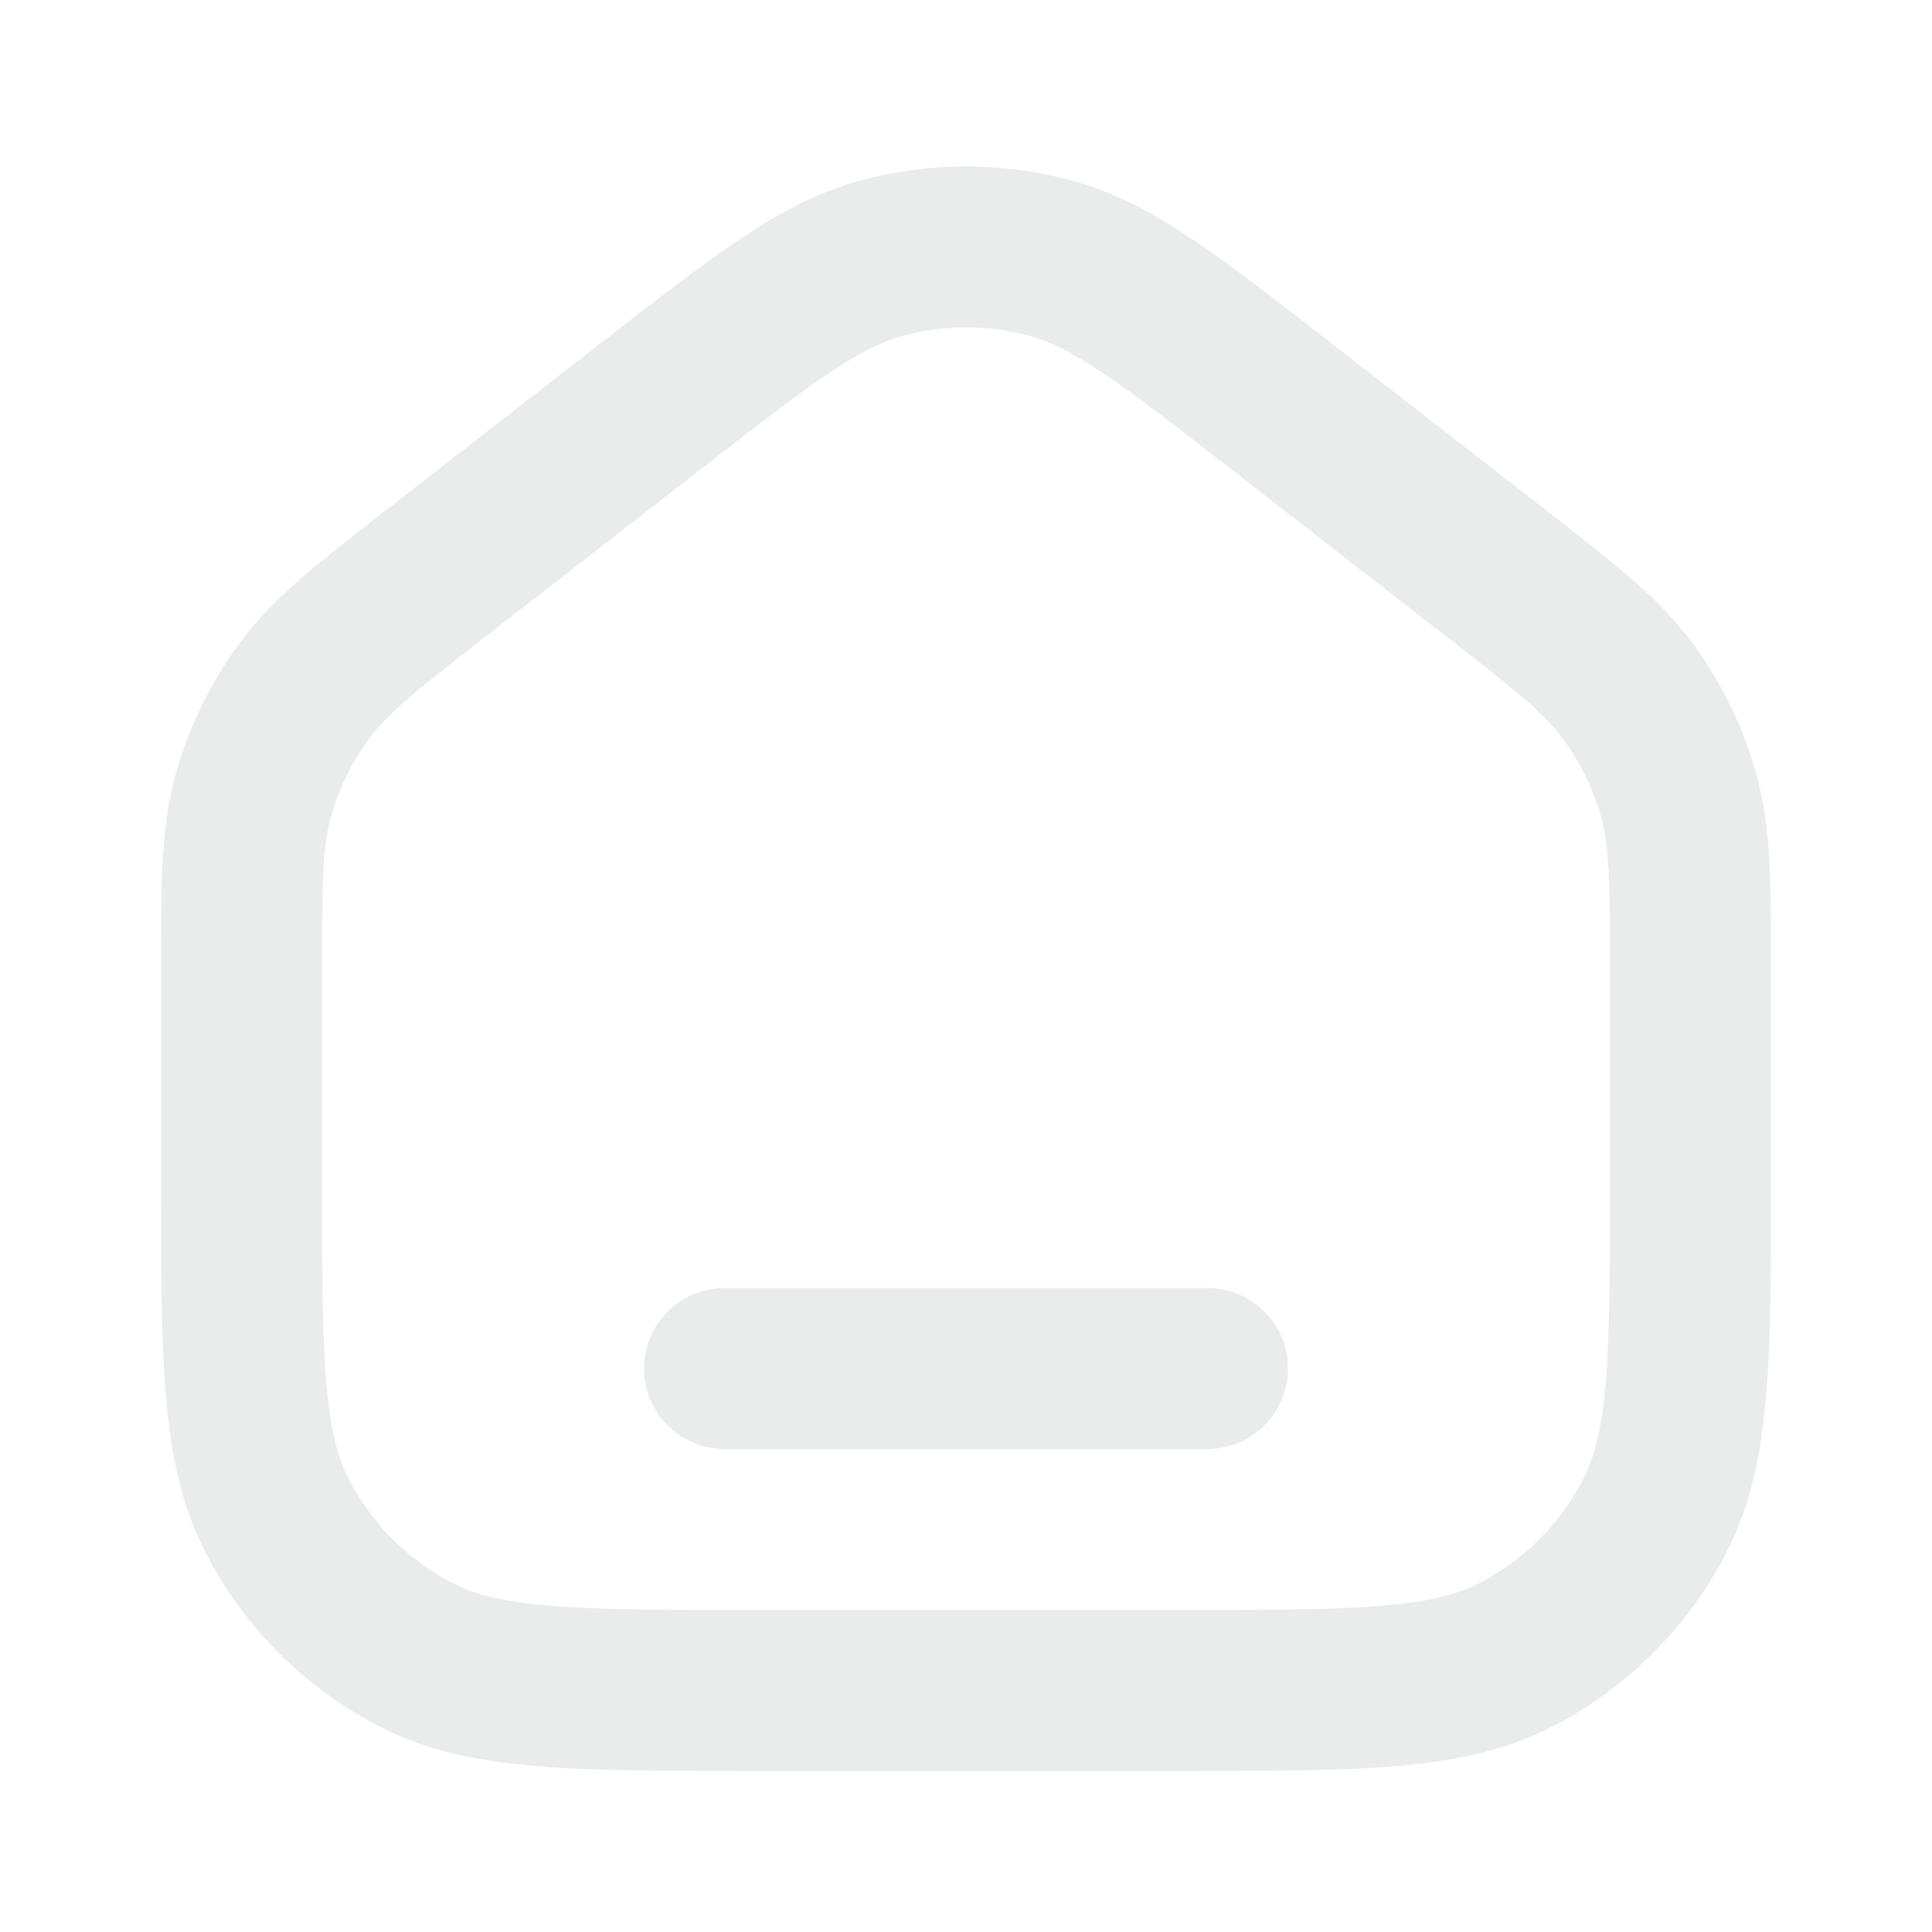
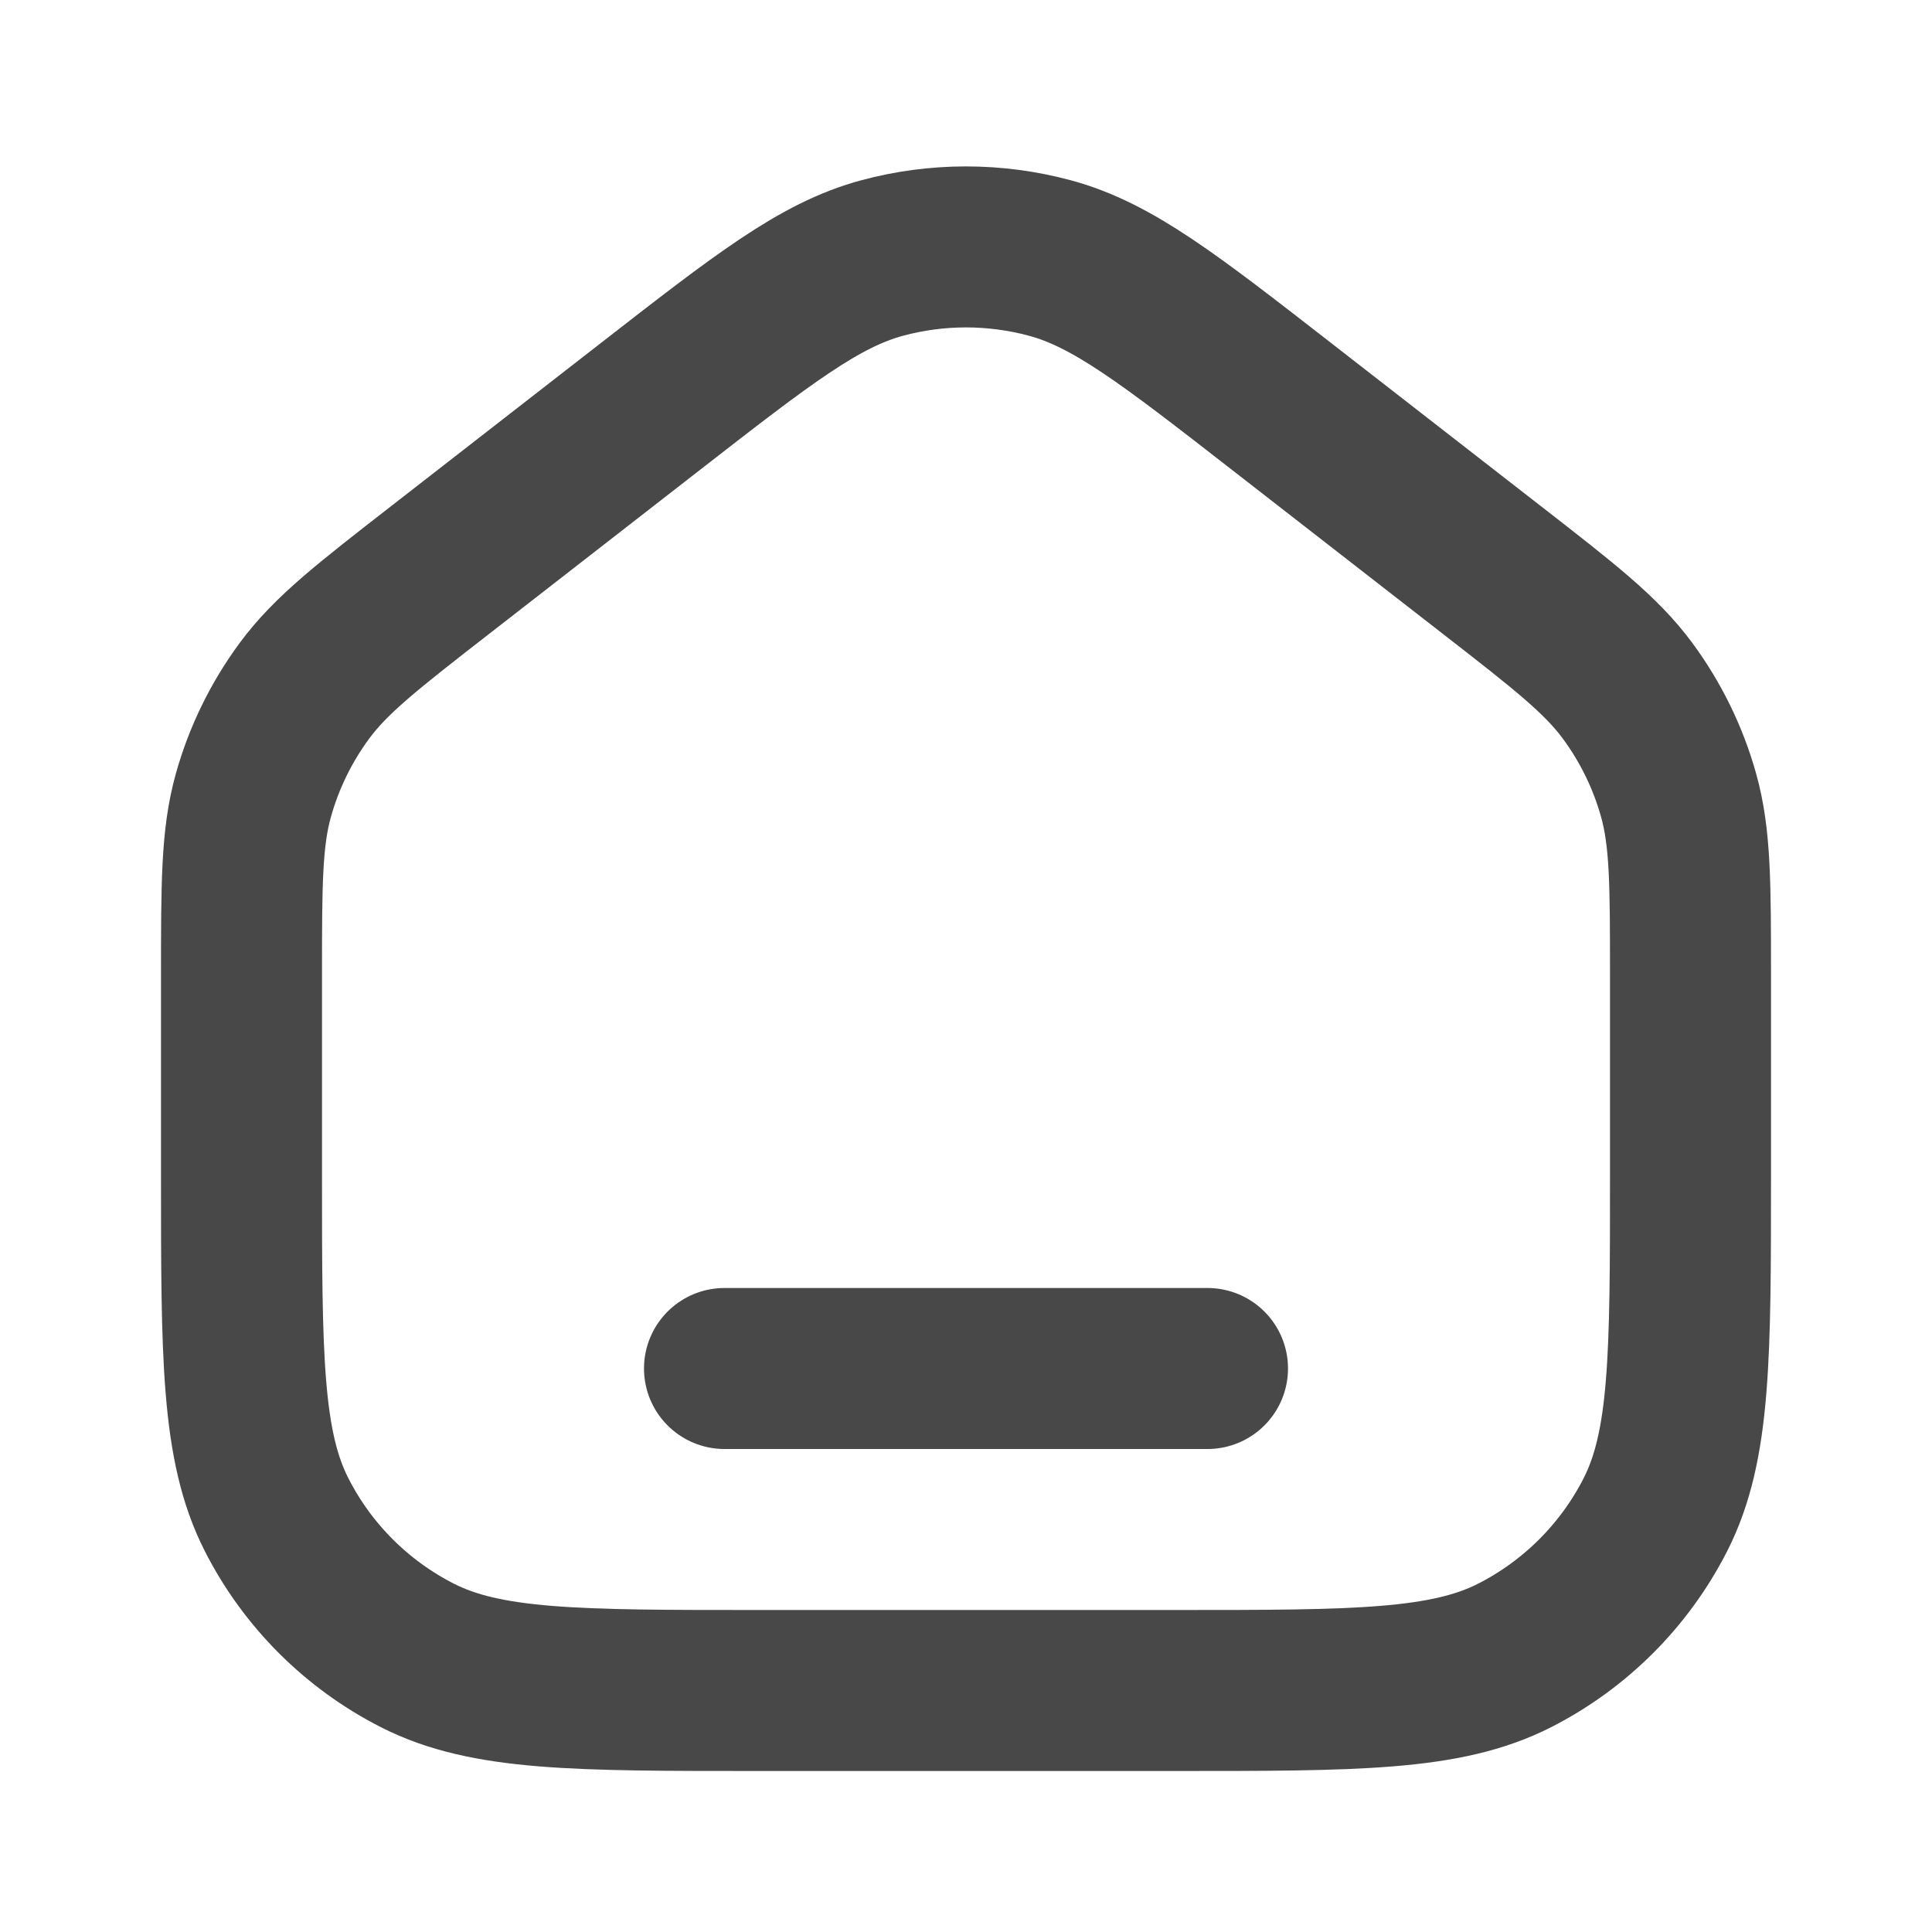
<svg xmlns="http://www.w3.org/2000/svg" width="800px" height="800px" viewBox="0 0 24 24" fill="none">
-   <path d="M9 17H15M3 14.6V12.13C3 10.981 3 10.407 3.148 9.878C3.279 9.41 3.495 8.969 3.784 8.578C4.111 8.136 4.564 7.783 5.471 7.078L8.071 5.056C9.476 3.963 10.179 3.416 10.955 3.206C11.639 3.021 12.361 3.021 13.045 3.206C13.821 3.416 14.524 3.963 15.929 5.056L18.529 7.078C19.436 7.783 19.889 8.136 20.216 8.578C20.505 8.969 20.721 9.41 20.852 9.878C21 10.407 21 10.981 21 12.13V14.6C21 16.84 21 17.96 20.564 18.816C20.18 19.569 19.569 20.18 18.816 20.564C17.96 21 16.84 21 14.6 21H9.4C7.16 21 6.04 21 5.184 20.564C4.431 20.18 3.819 19.569 3.436 18.816C3 17.96 3 16.84 3 14.6Z" stroke="#eaebeb" stroke-width="2" stroke-linecap="round" stroke-linejoin="round" />
+   <path d="M9 17H15M3 14.6V12.13C3 10.981 3 10.407 3.148 9.878C3.279 9.41 3.495 8.969 3.784 8.578C4.111 8.136 4.564 7.783 5.471 7.078L8.071 5.056C9.476 3.963 10.179 3.416 10.955 3.206C11.639 3.021 12.361 3.021 13.045 3.206C13.821 3.416 14.524 3.963 15.929 5.056L18.529 7.078C19.436 7.783 19.889 8.136 20.216 8.578C20.505 8.969 20.721 9.41 20.852 9.878C21 10.407 21 10.981 21 12.13V14.6C21 16.84 21 17.96 20.564 18.816C20.18 19.569 19.569 20.18 18.816 20.564C17.96 21 16.84 21 14.6 21H9.4C7.16 21 6.04 21 5.184 20.564C4.431 20.18 3.819 19.569 3.436 18.816C3 17.96 3 16.84 3 14.6Z" stroke="#484848" stroke-width="2" stroke-linecap="round" stroke-linejoin="round" />
</svg>
